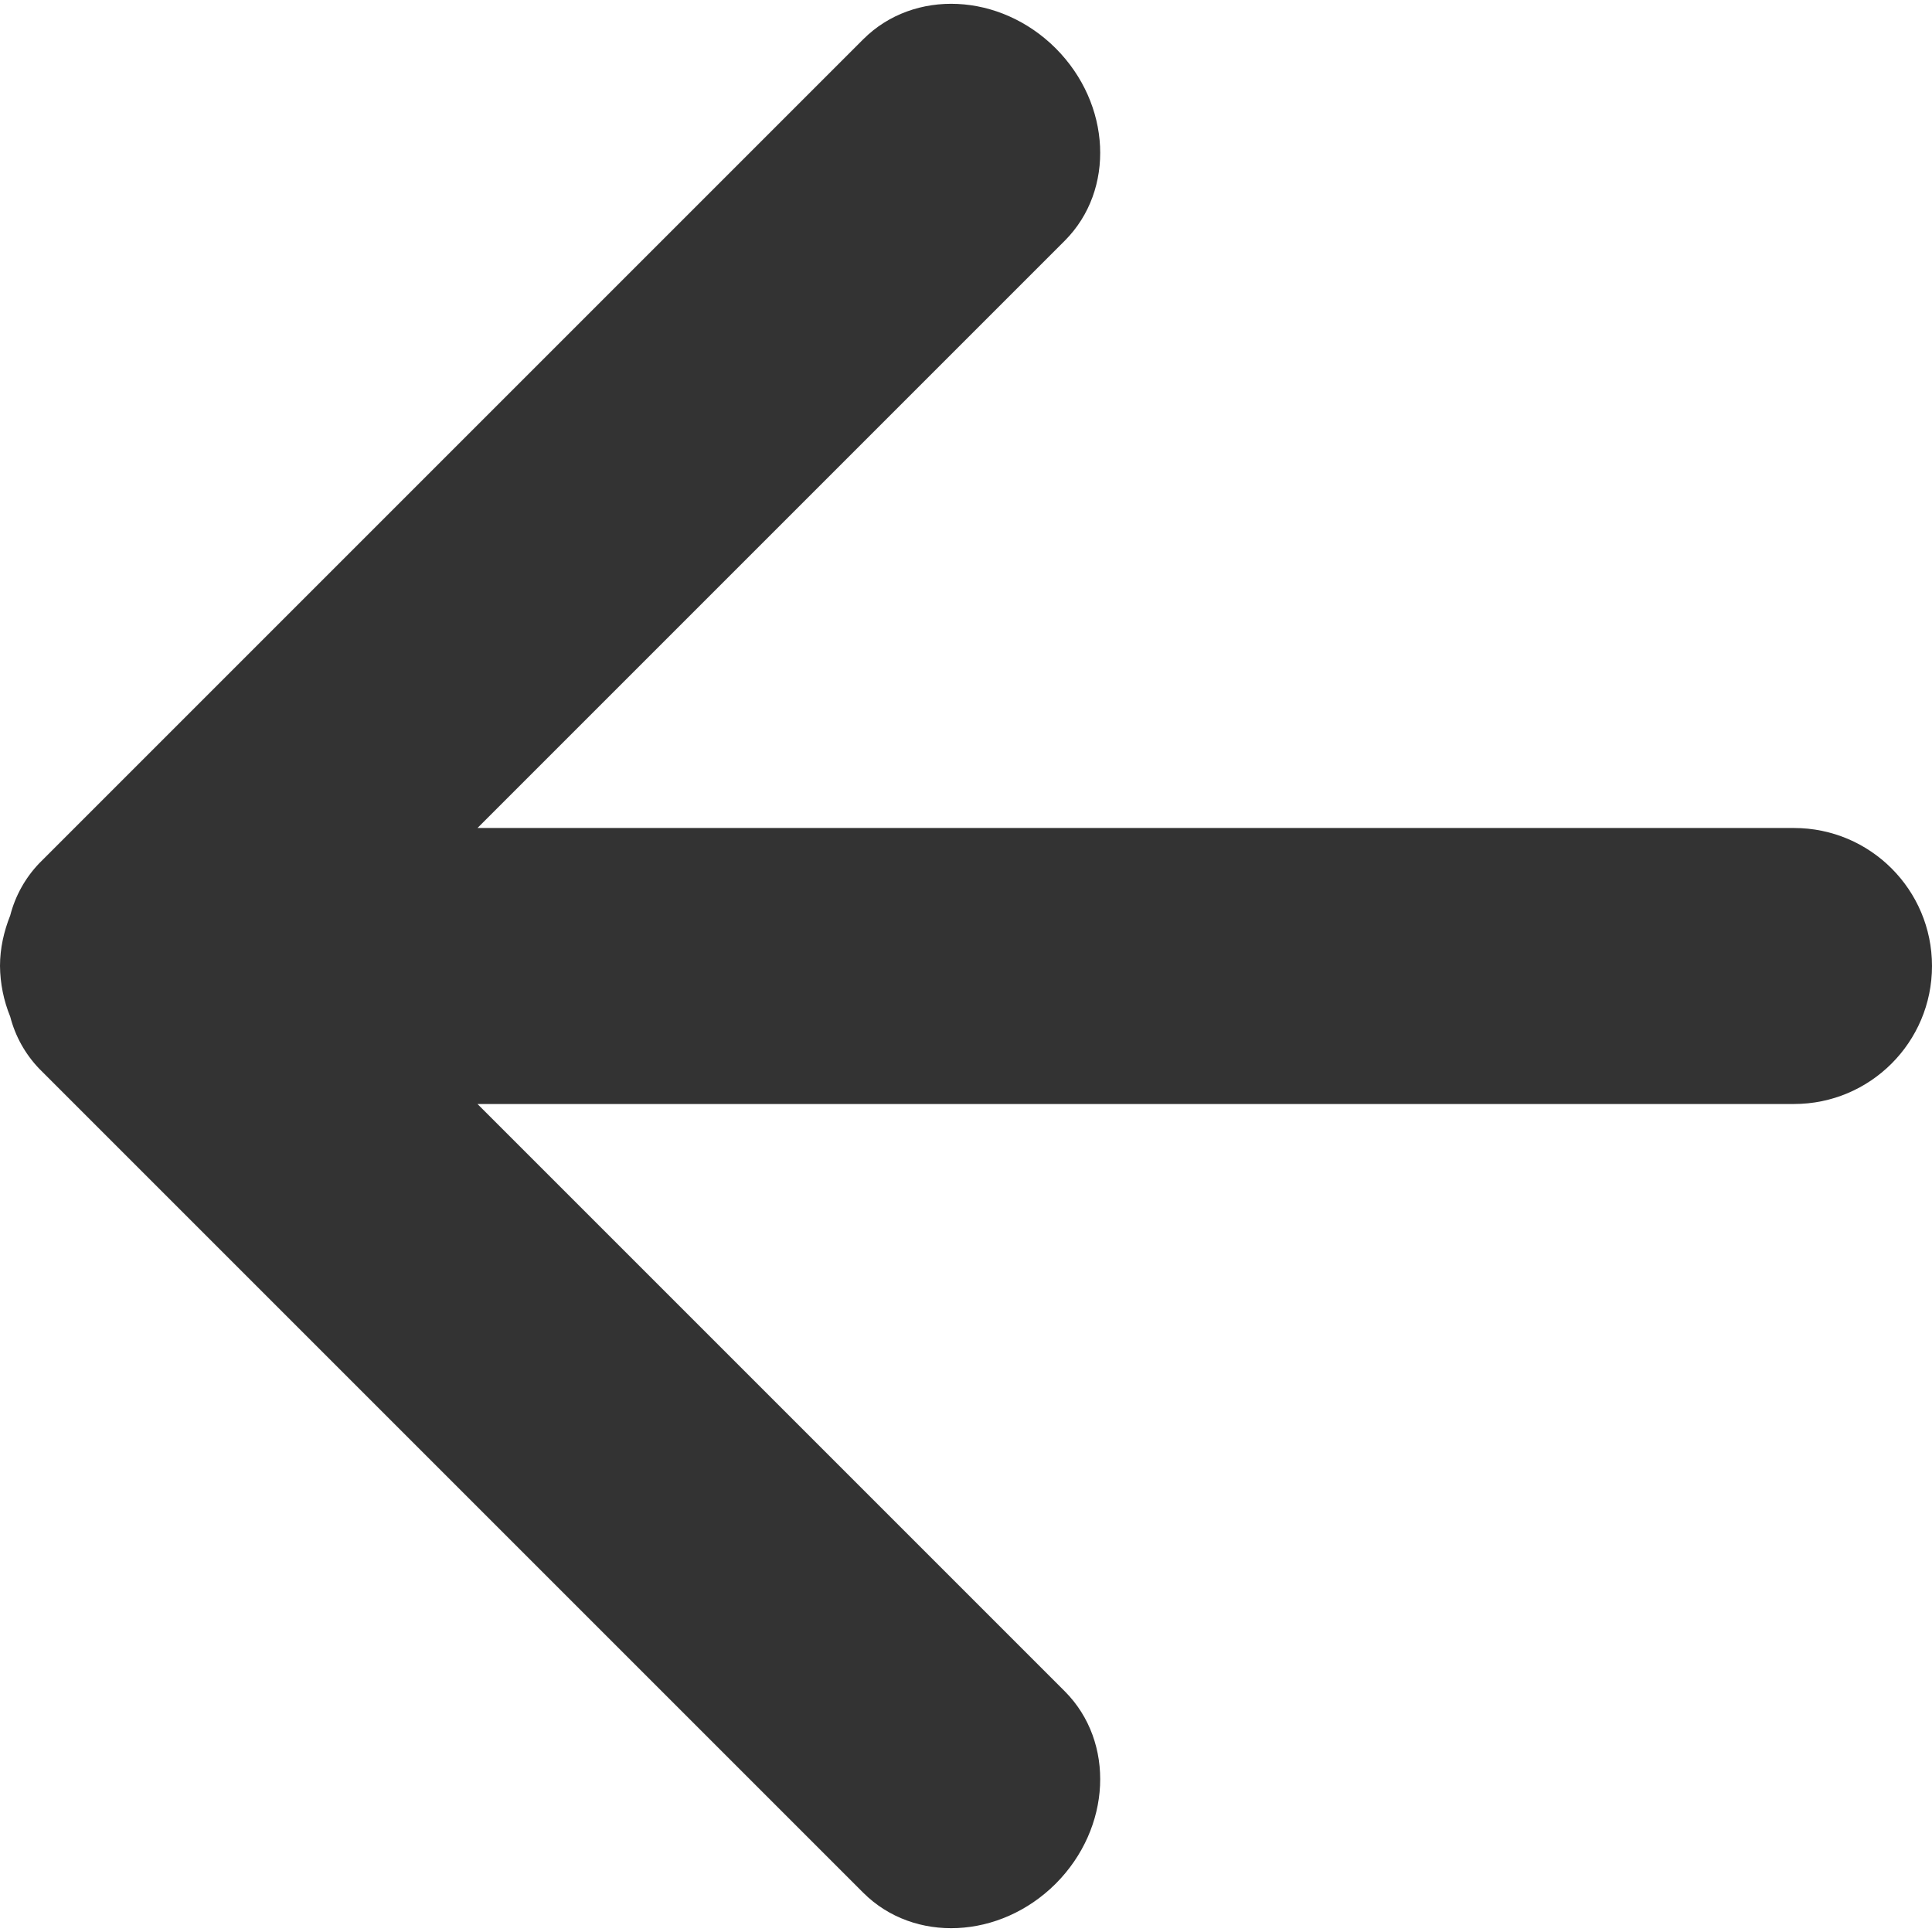
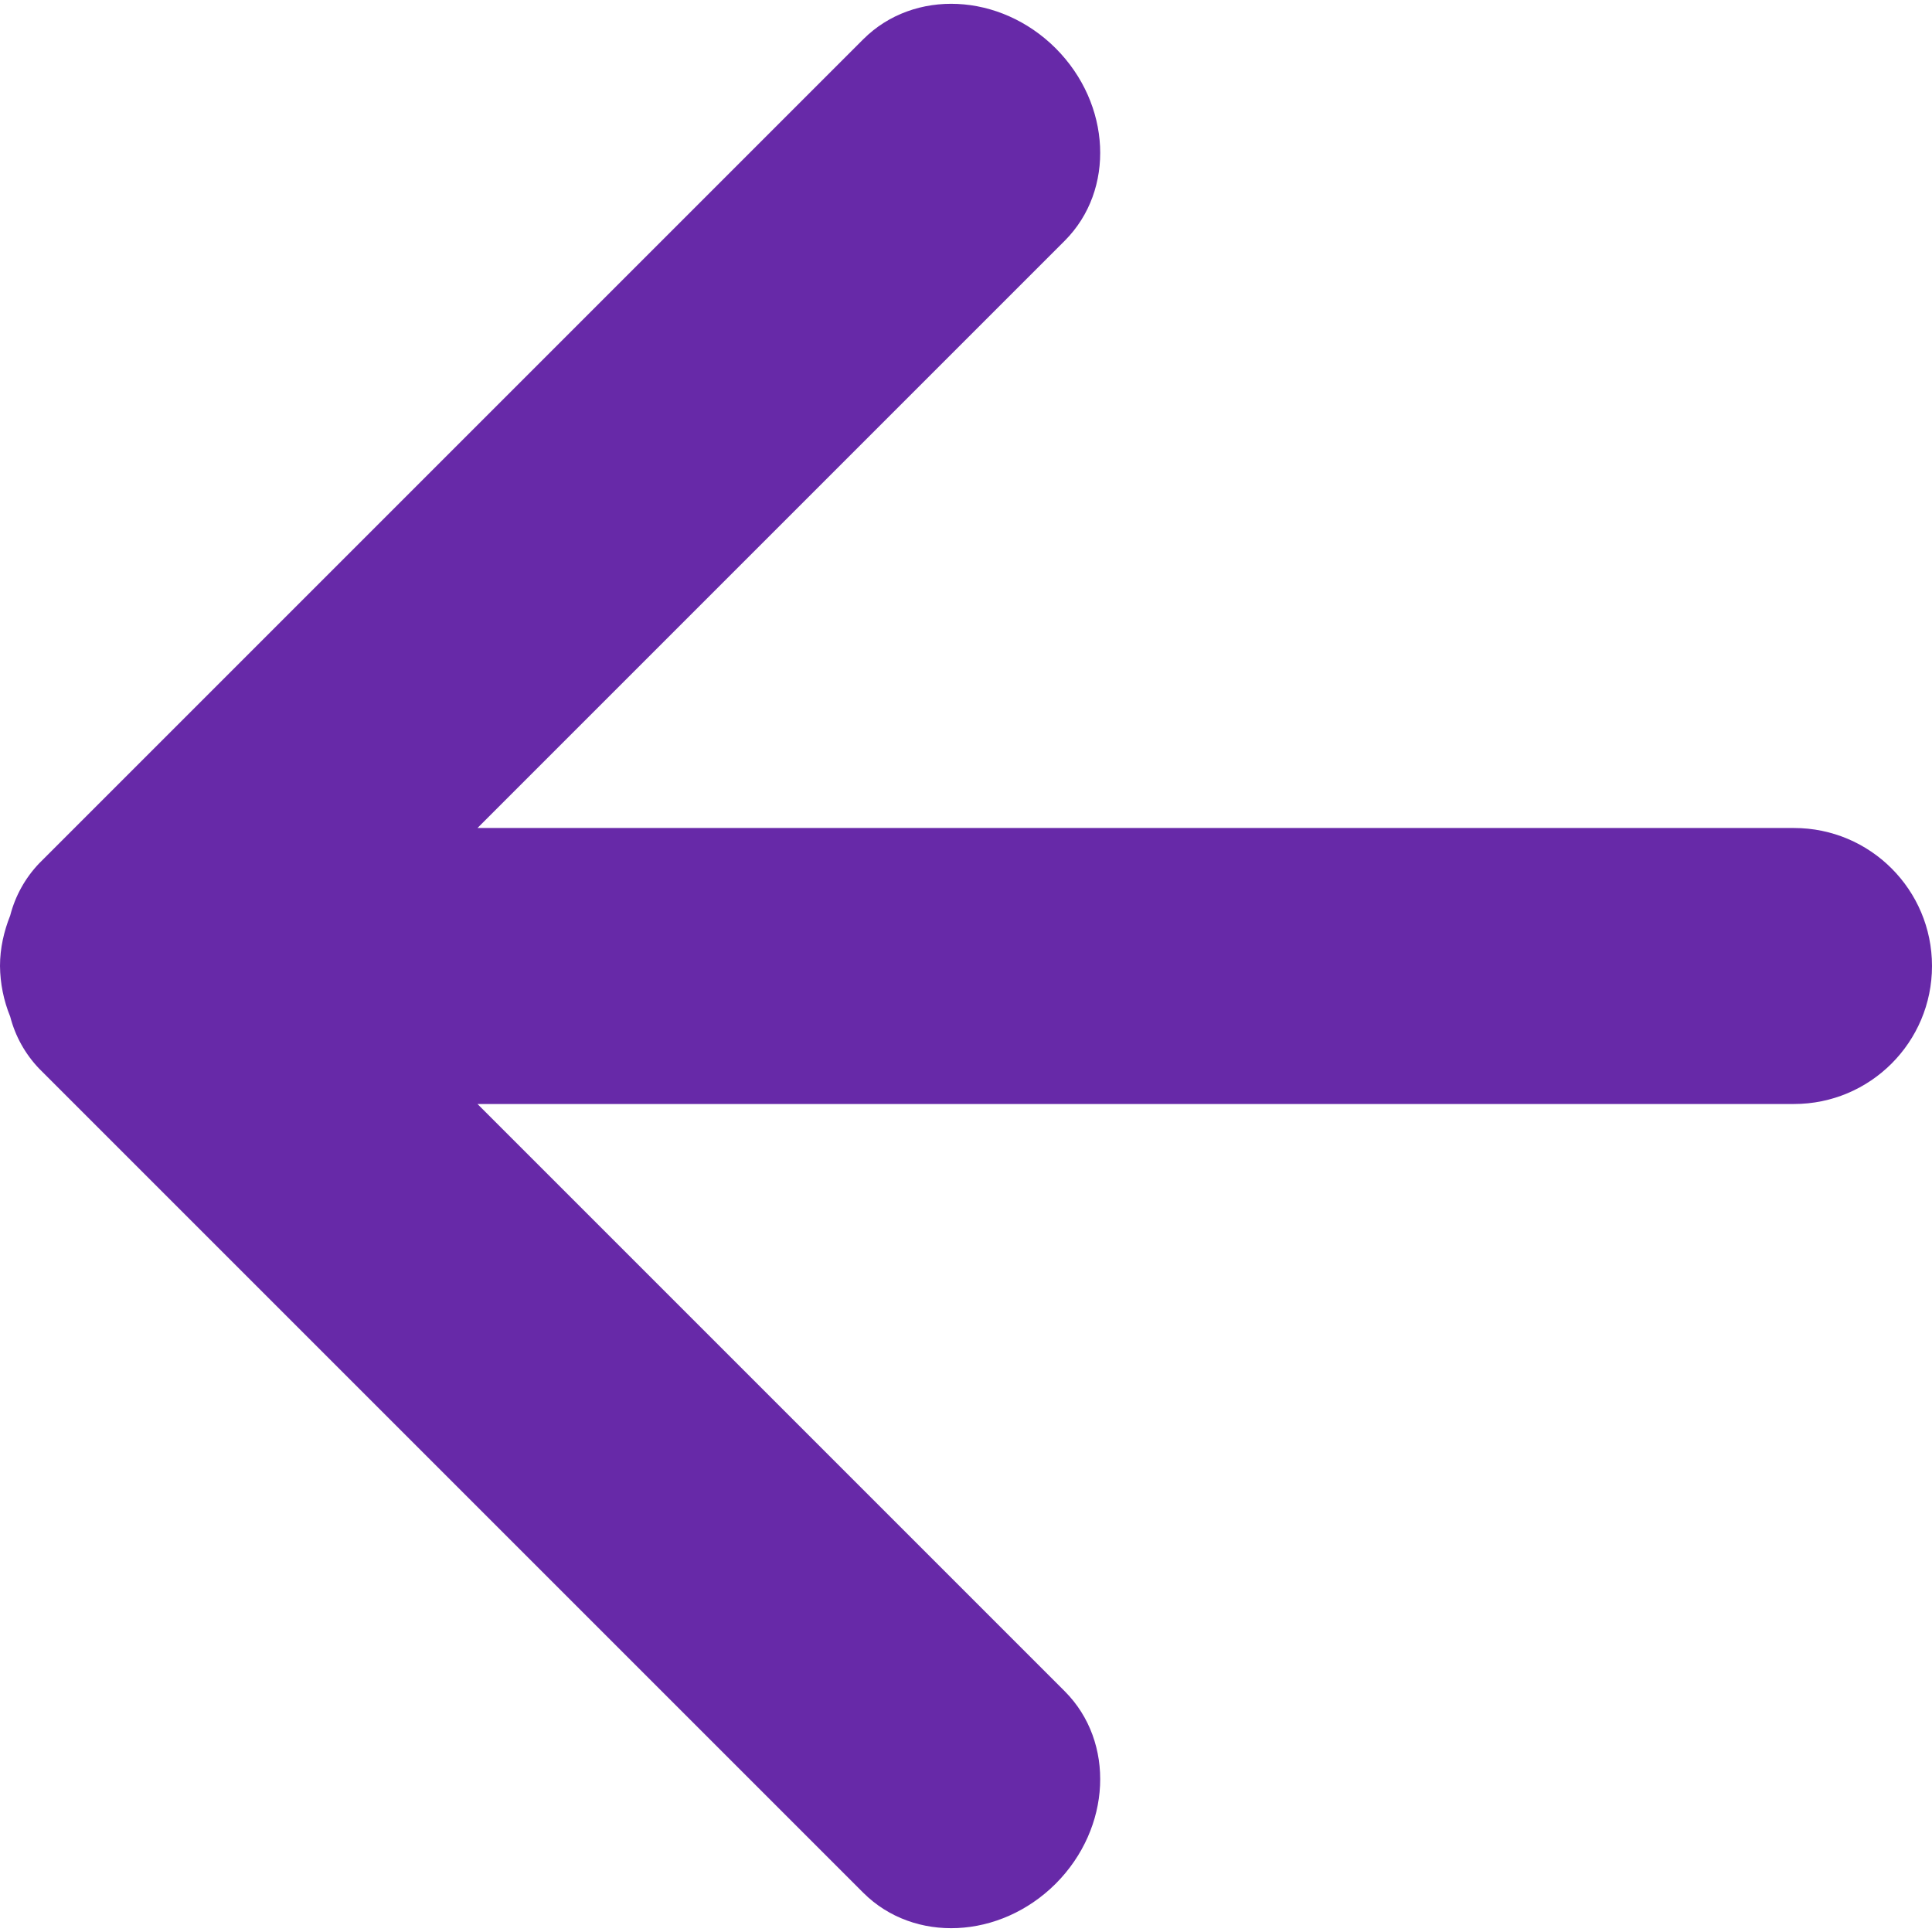
<svg xmlns="http://www.w3.org/2000/svg" width="14" height="14">
-   <path fill="#333333" fill-rule="evenodd" d="M13 8H3.46l4.256 4.256c.366.367.337.99-.066 1.394-.404.403-1.027.432-1.394.066L.284 7.744a.852.852 0 0 1-.21-.377A.997.997 0 0 1 0 7c0-.13.029-.253.074-.366a.855.855 0 0 1 .21-.378L6.256.284c.367-.366.99-.337 1.394.066.403.404.432 1.027.066 1.394L3.46 6H13a1 1 0 0 1 0 2z" />
+   <path fill="#6729A8" fill-rule="evenodd" d="M13 8H3.46l4.256 4.256c.366.367.337.99-.066 1.394-.404.403-1.027.432-1.394.066L.284 7.744a.852.852 0 0 1-.21-.377A.997.997 0 0 1 0 7c0-.13.029-.253.074-.366a.855.855 0 0 1 .21-.378L6.256.284c.367-.366.99-.337 1.394.066.403.404.432 1.027.066 1.394L3.46 6H13a1 1 0 0 1 0 2z" />
</svg>
